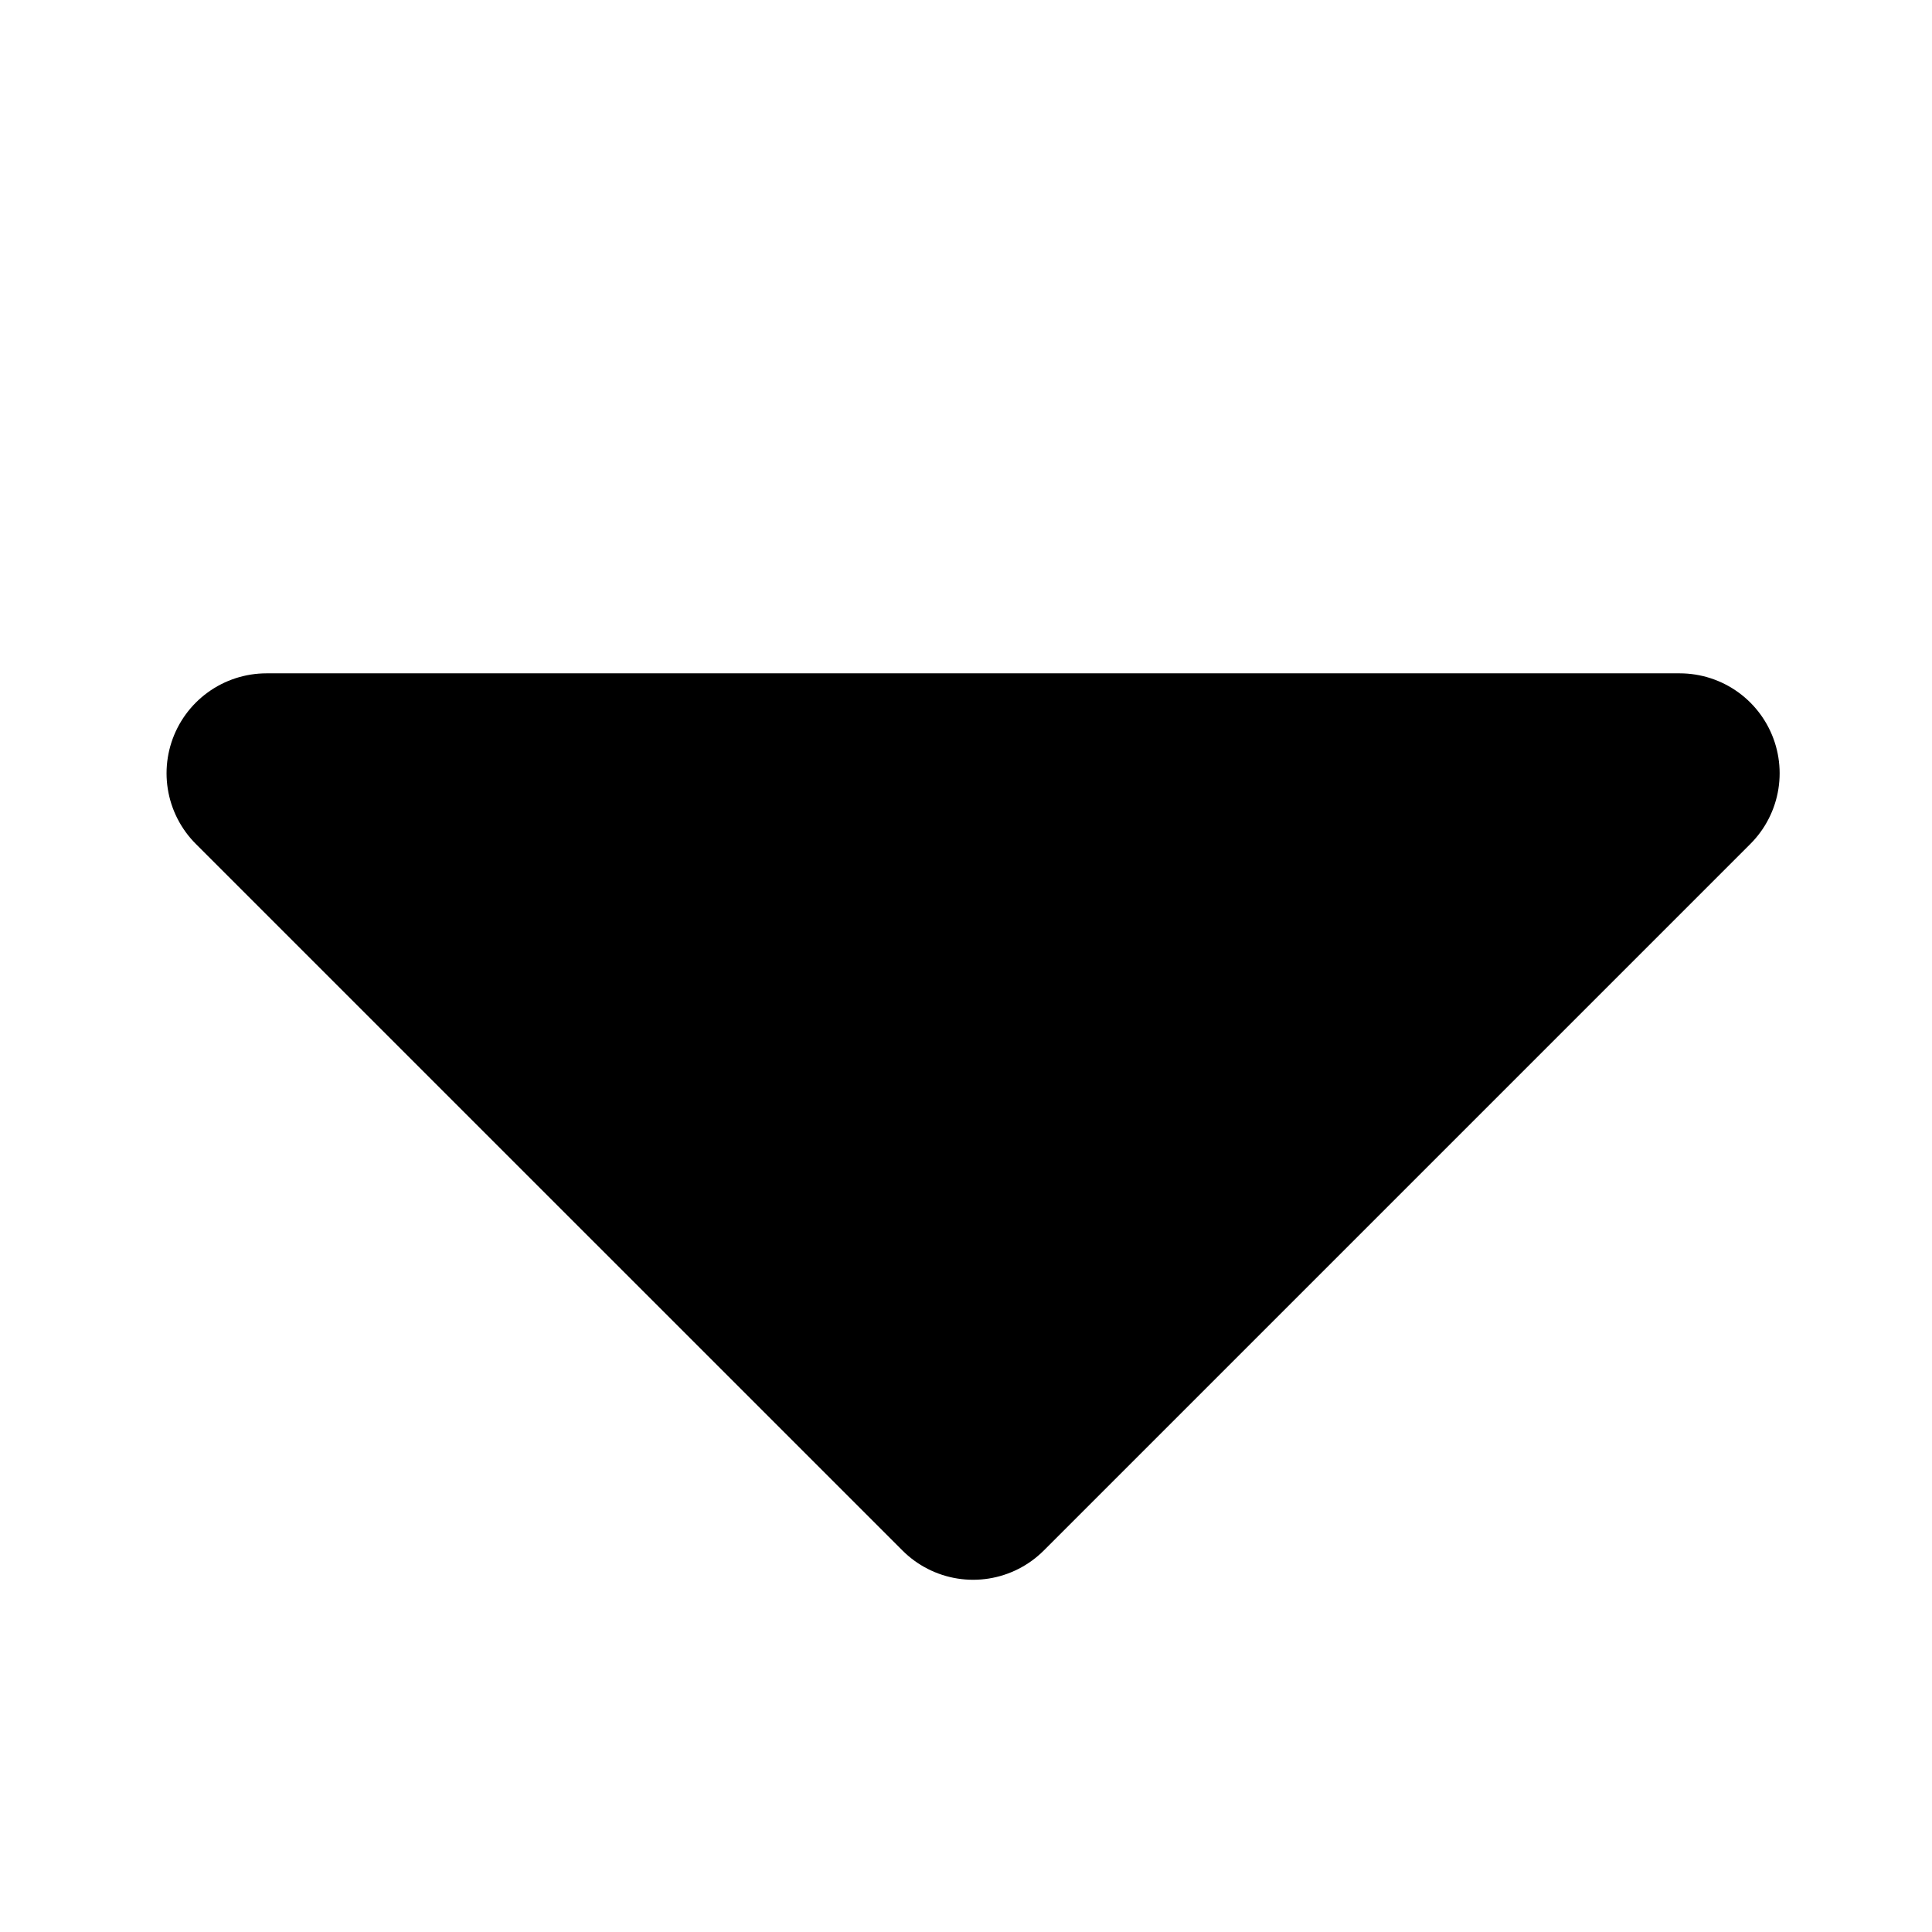
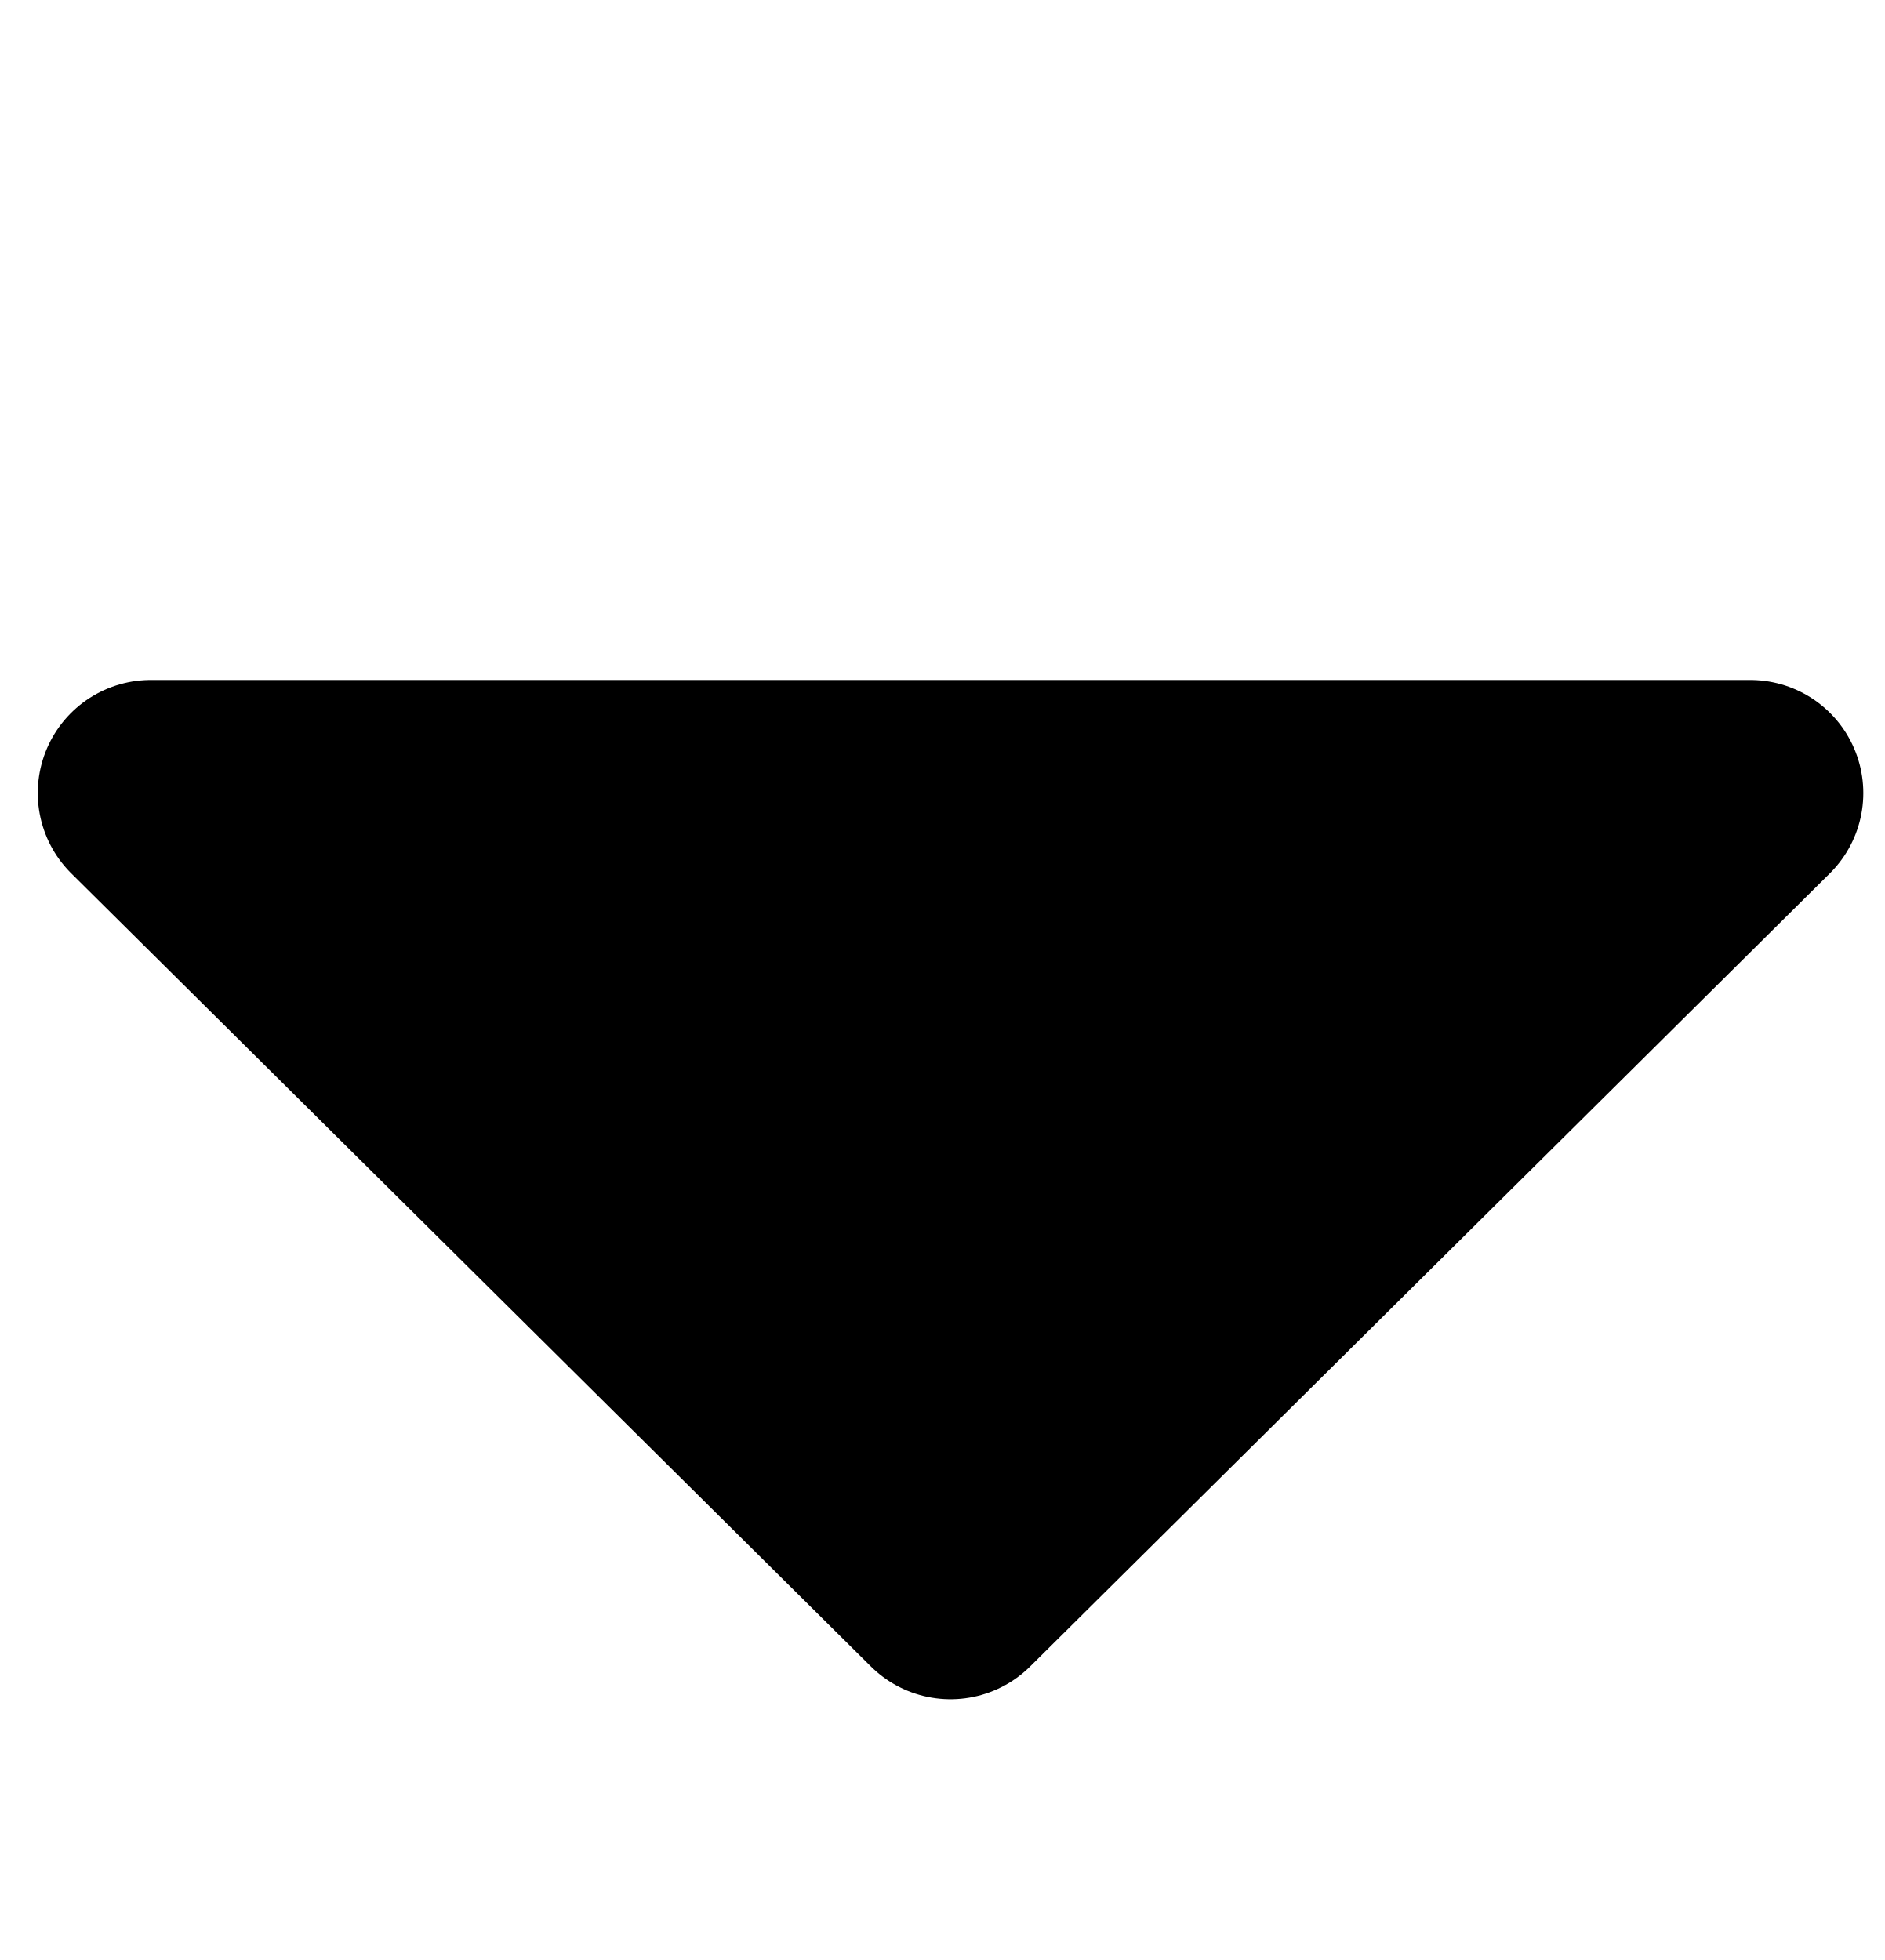
- <svg xmlns="http://www.w3.org/2000/svg" width="27" height="27" viewBox="0 2 27 29" fill="currentColor">
-   <path d="M13.607 24.213l10.606-10.606H3l10.607 10.606z" stroke="currentColor" stroke-width="3" stroke-linecap="round" stroke-linejoin="round" />
+ <svg xmlns="http://www.w3.org/2000/svg" width="25" height="26" viewBox="0 0 25 26" fill="none">
+   <path d="M12.607 21.041L23.214 10.52L2.001 10.52L12.607 21.041Z" fill="currentColor" stroke="currentColor" stroke-width="3" stroke-linecap="round" stroke-linejoin="round" />
</svg>
